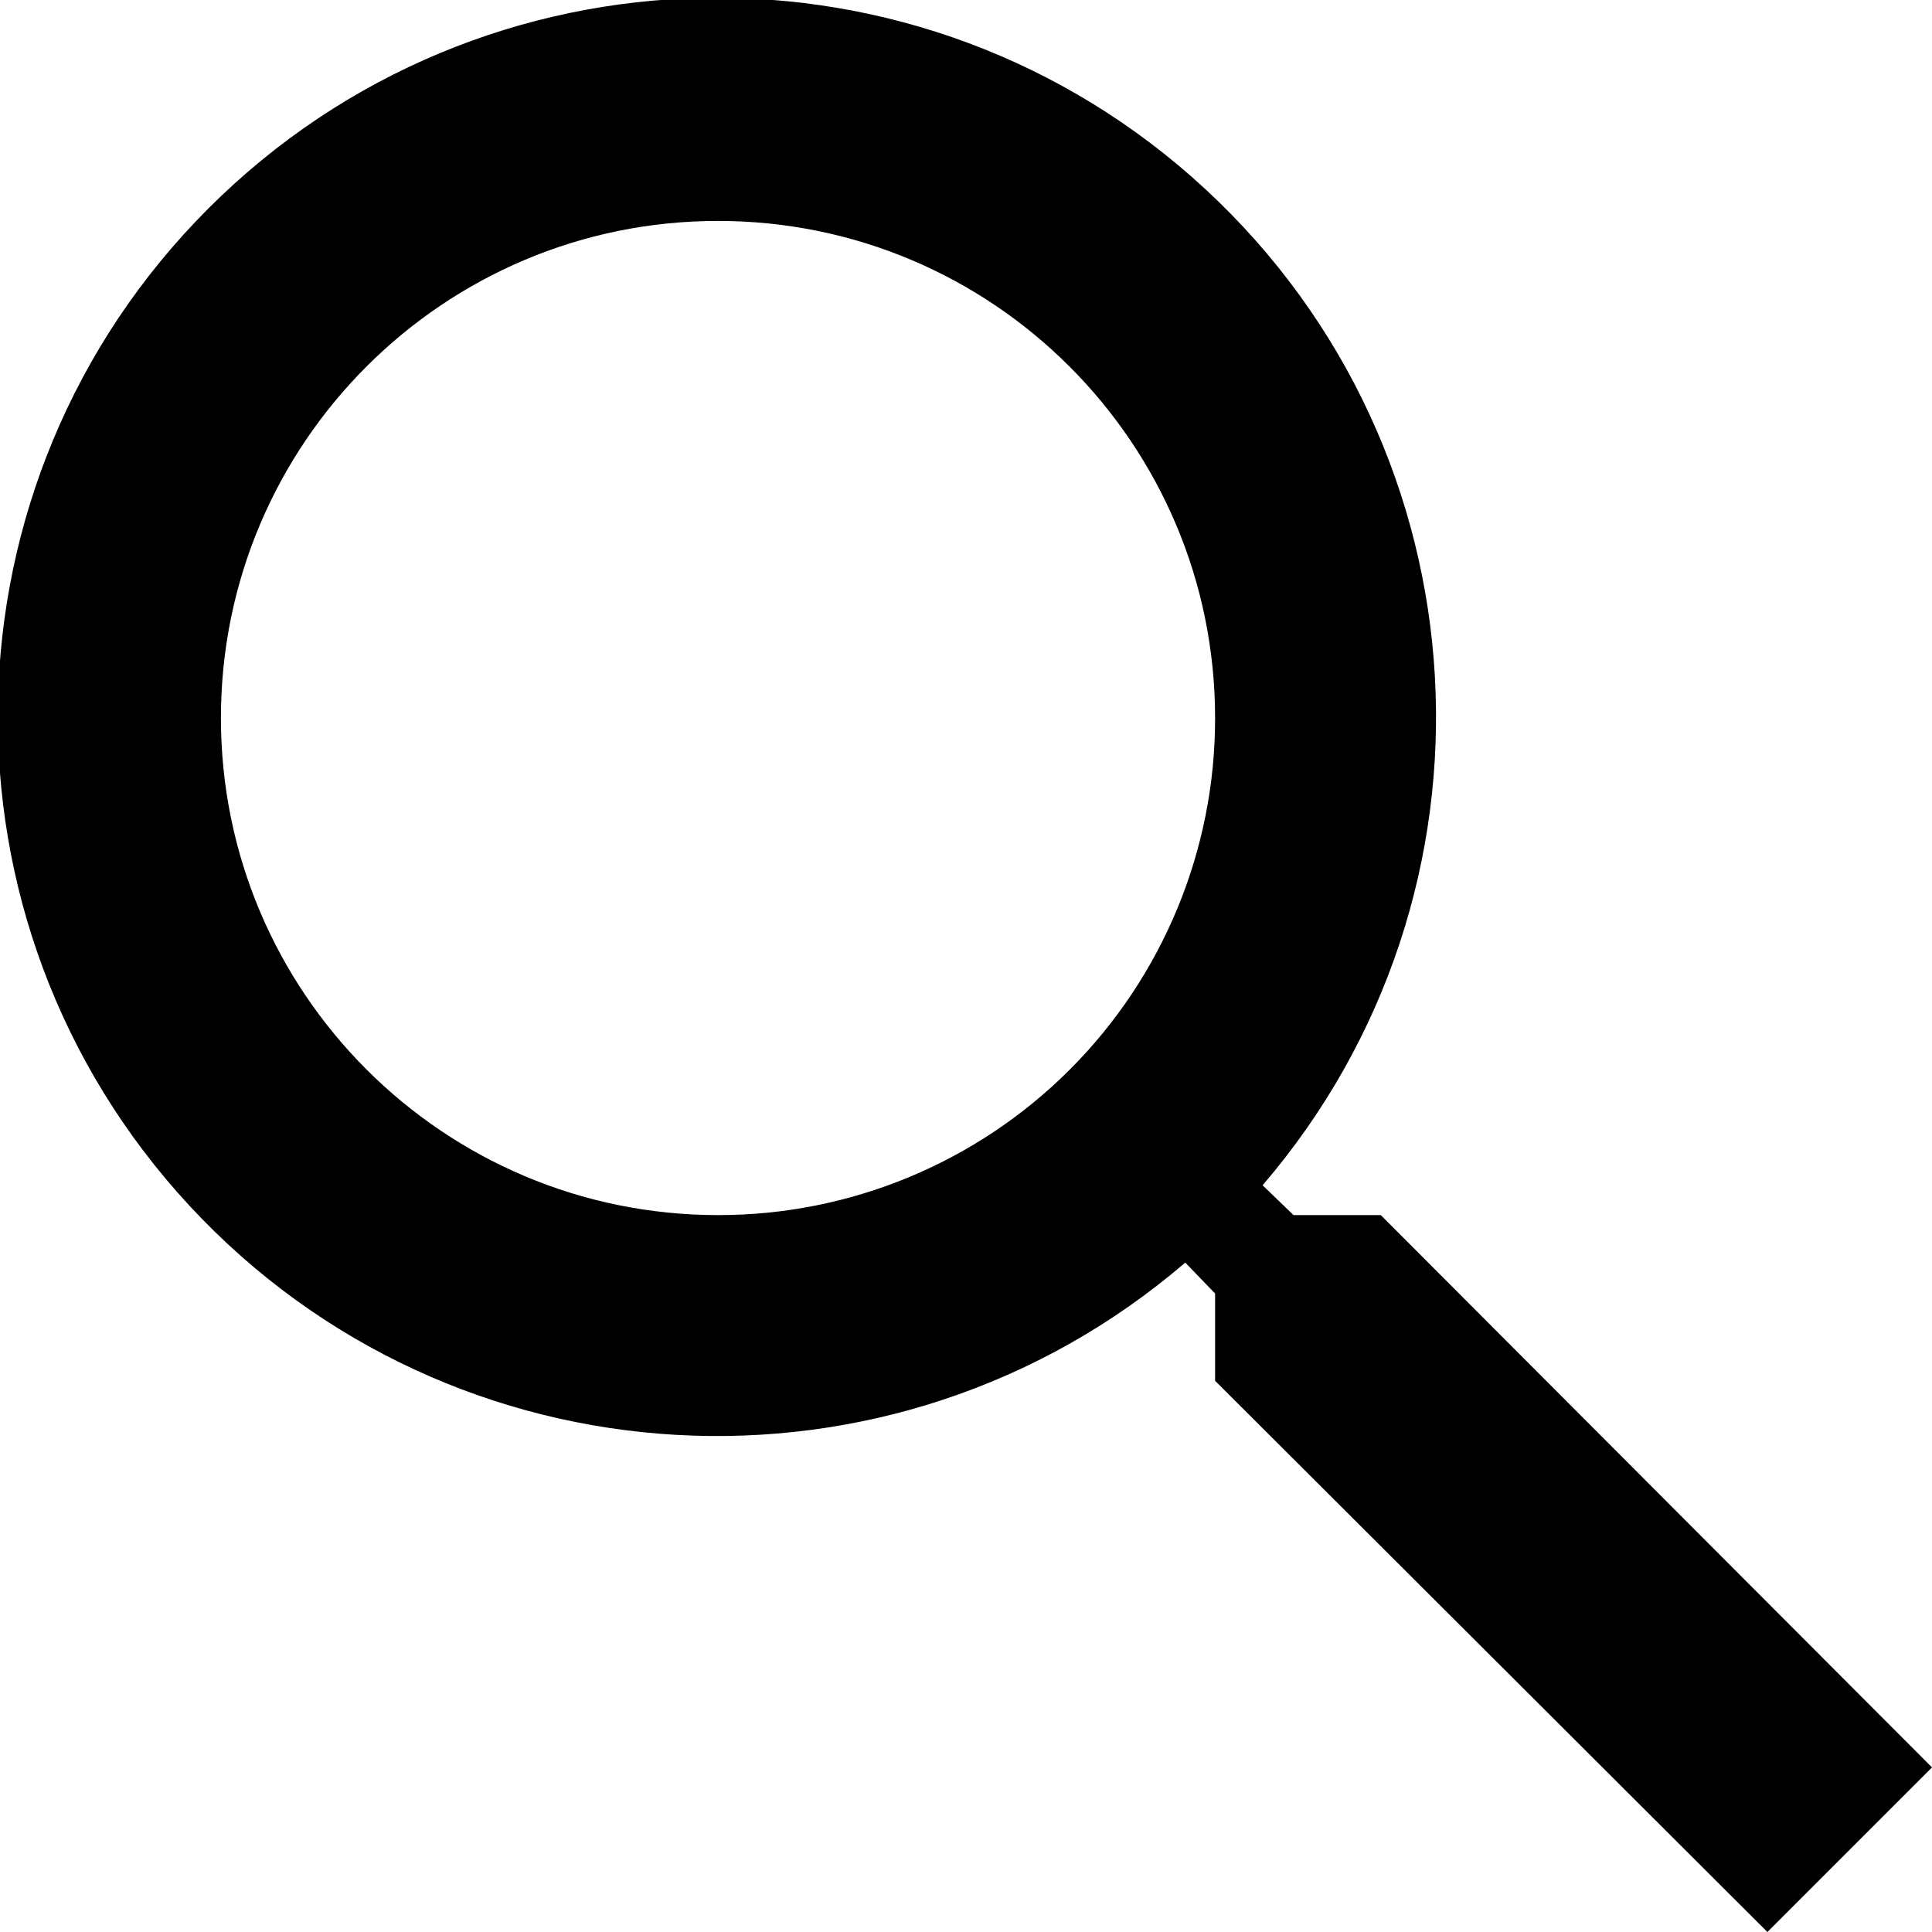
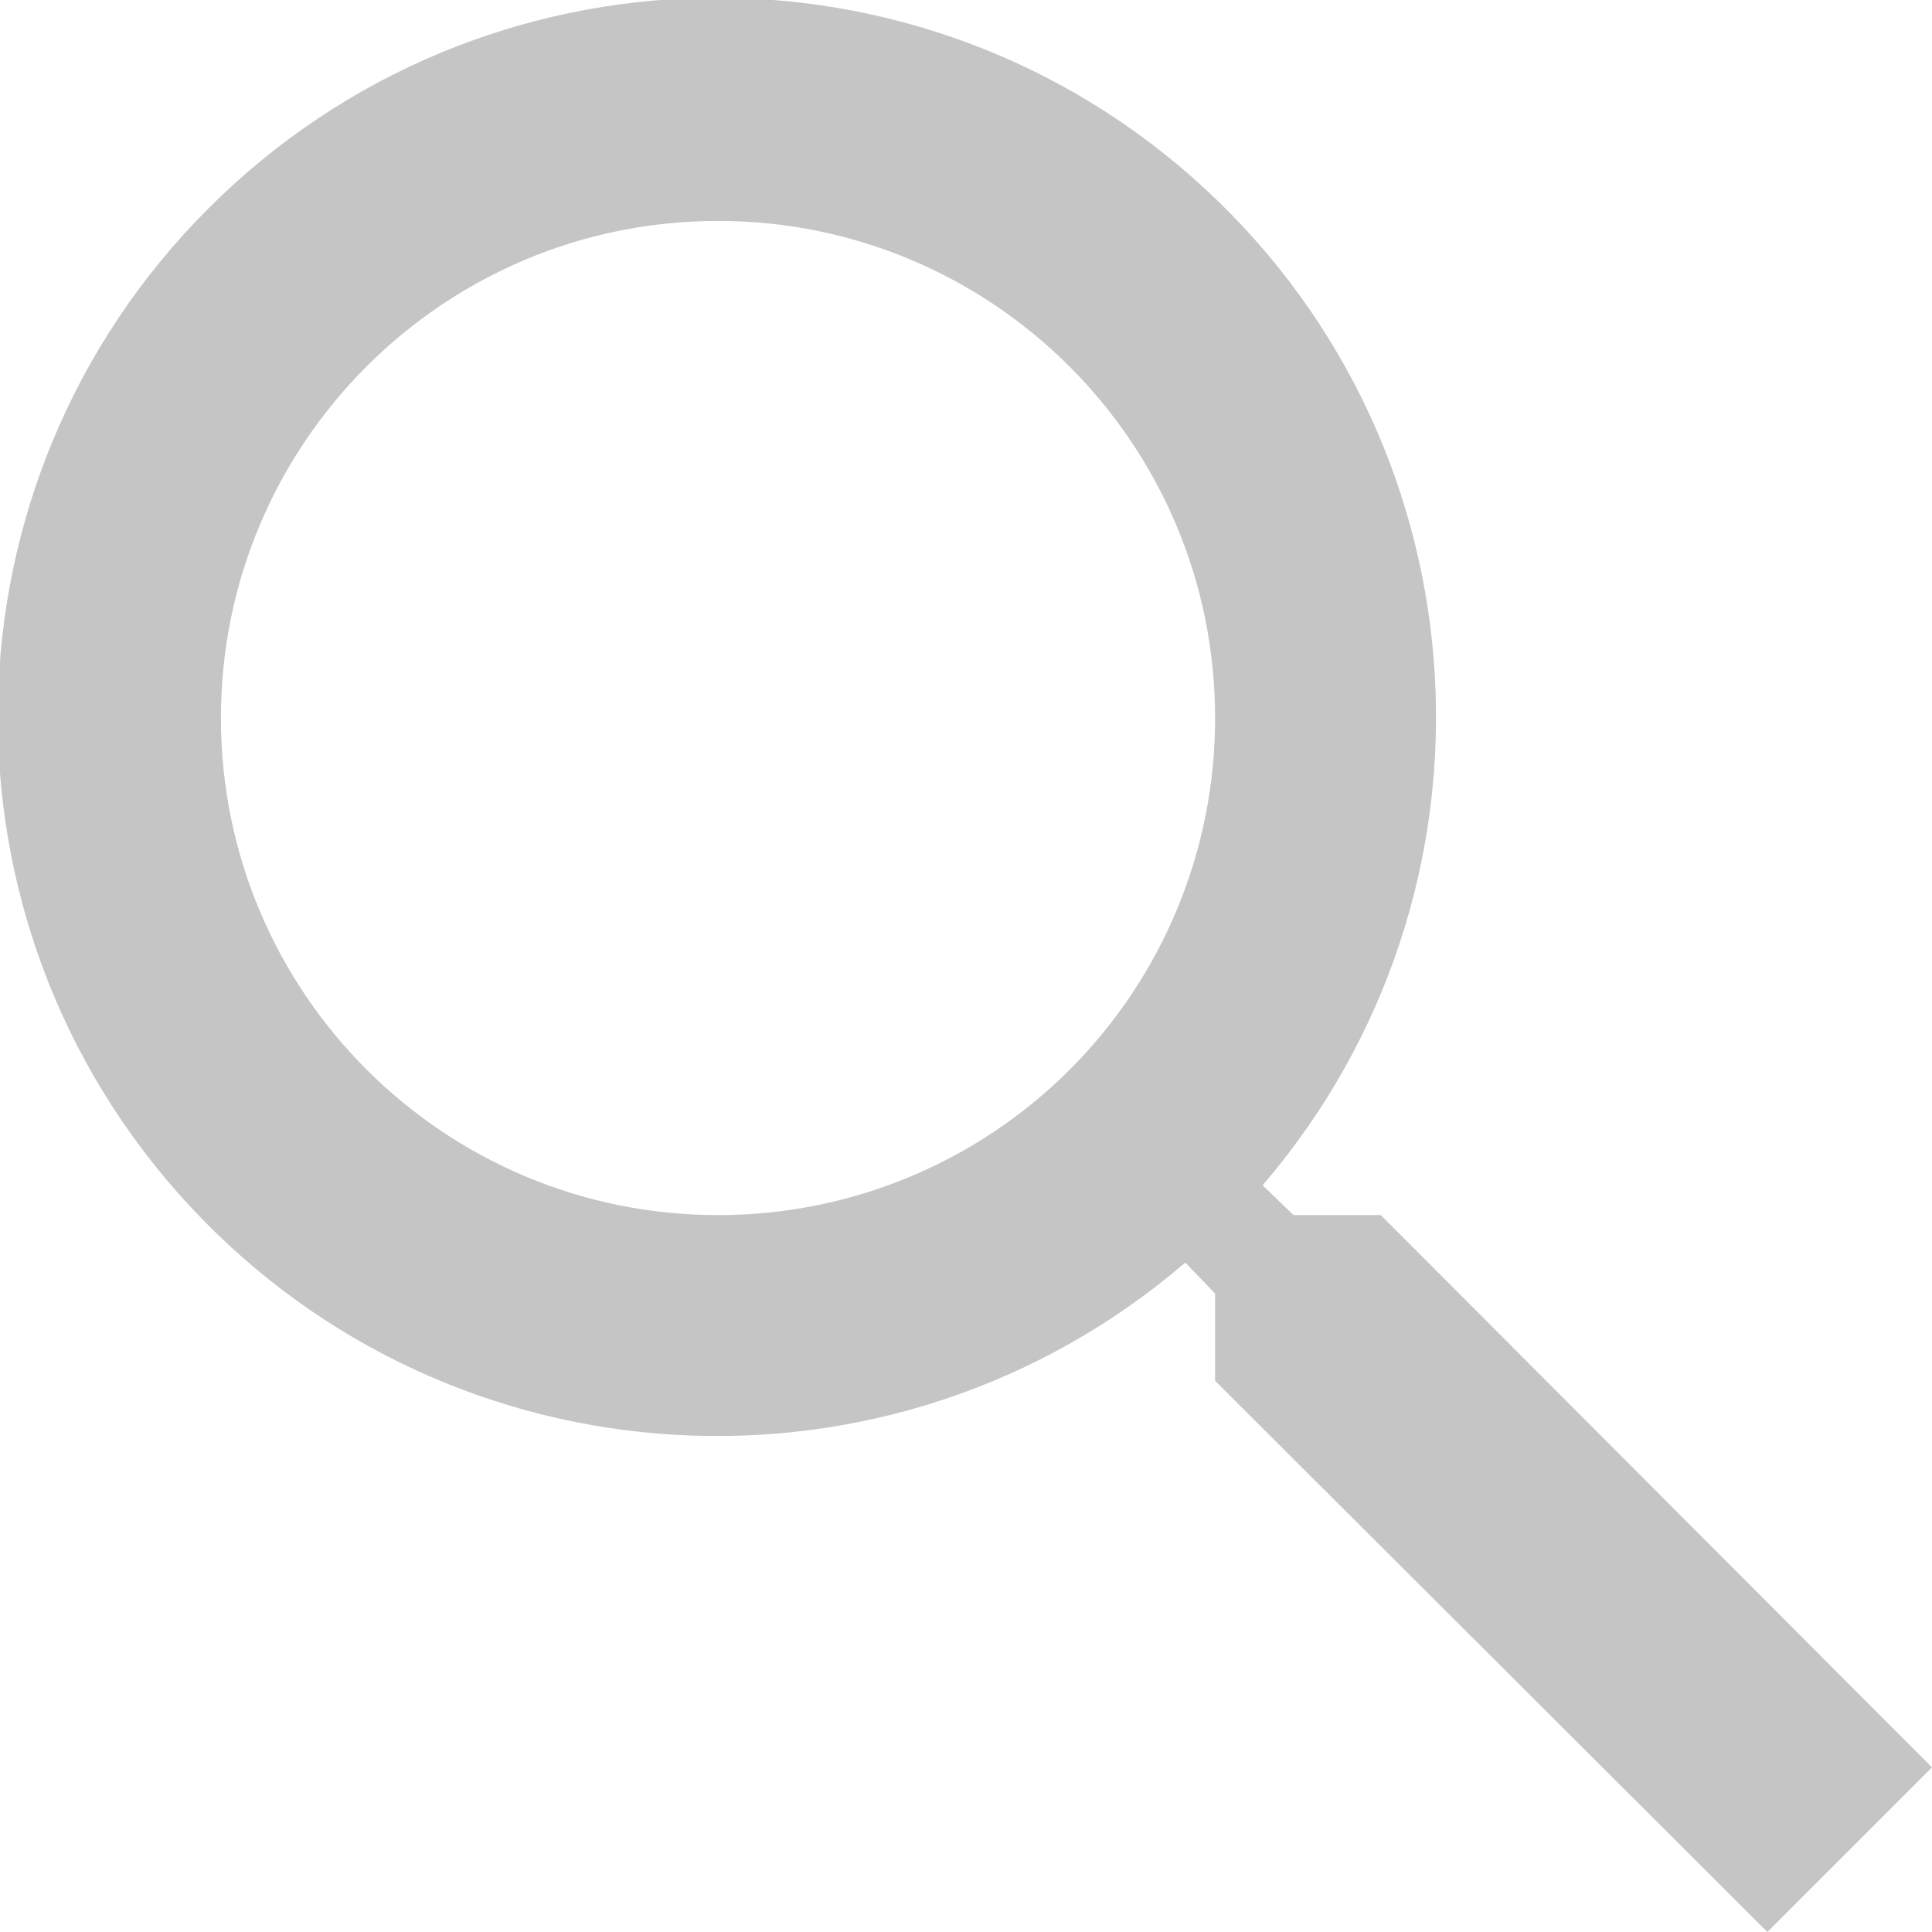
- <svg xmlns="http://www.w3.org/2000/svg" width="17.49" height="17.49" viewBox="0 0 17.49 17.49">
+ <svg xmlns="http://www.w3.org/2000/svg" fill="#C5C5C5" width="17.49" height="17.49" viewBox="0 0 17.49 17.49">
  <path id="ic_search_24px" d="M15.5,14h-.79l-.28-.27a6.51,6.51,0,1,0-.7.7l.27.28v.79l5,4.99L20.49,19Zm-6,0A4.5,4.5,0,1,1,14,9.5,4.494,4.494,0,0,1,9.5,14Z" transform="translate(-3 -3)" />
</svg>
